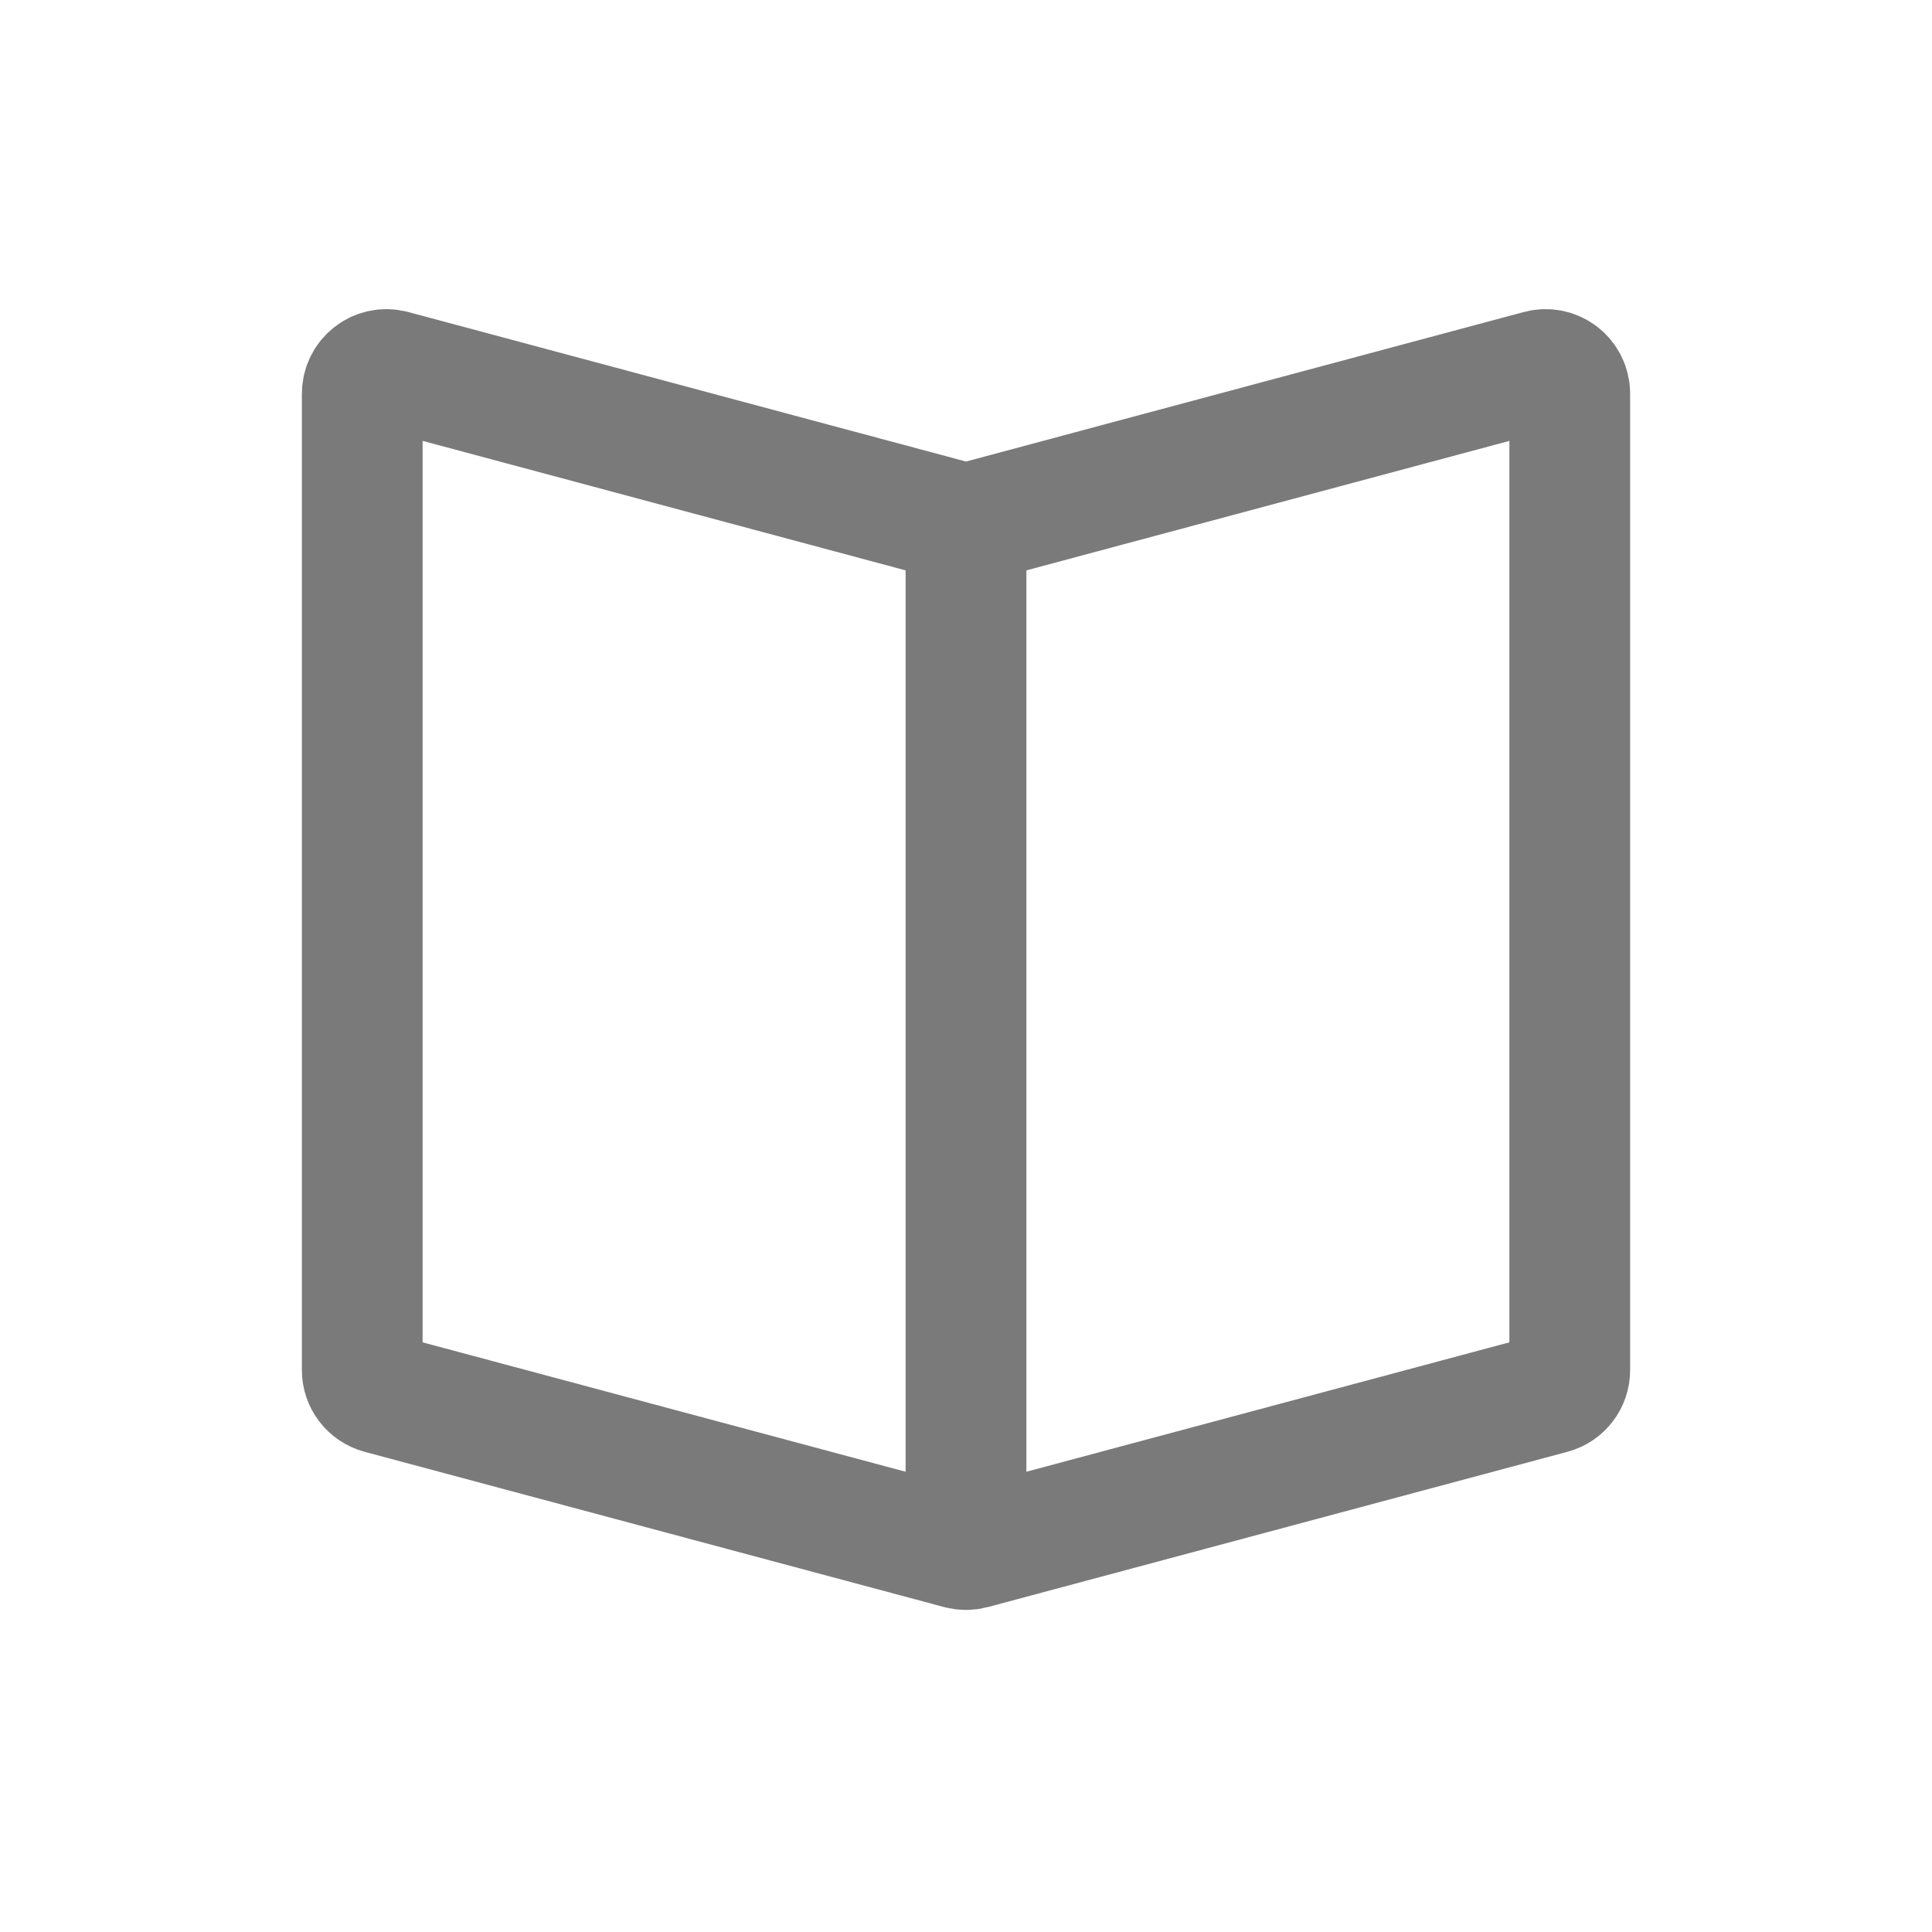
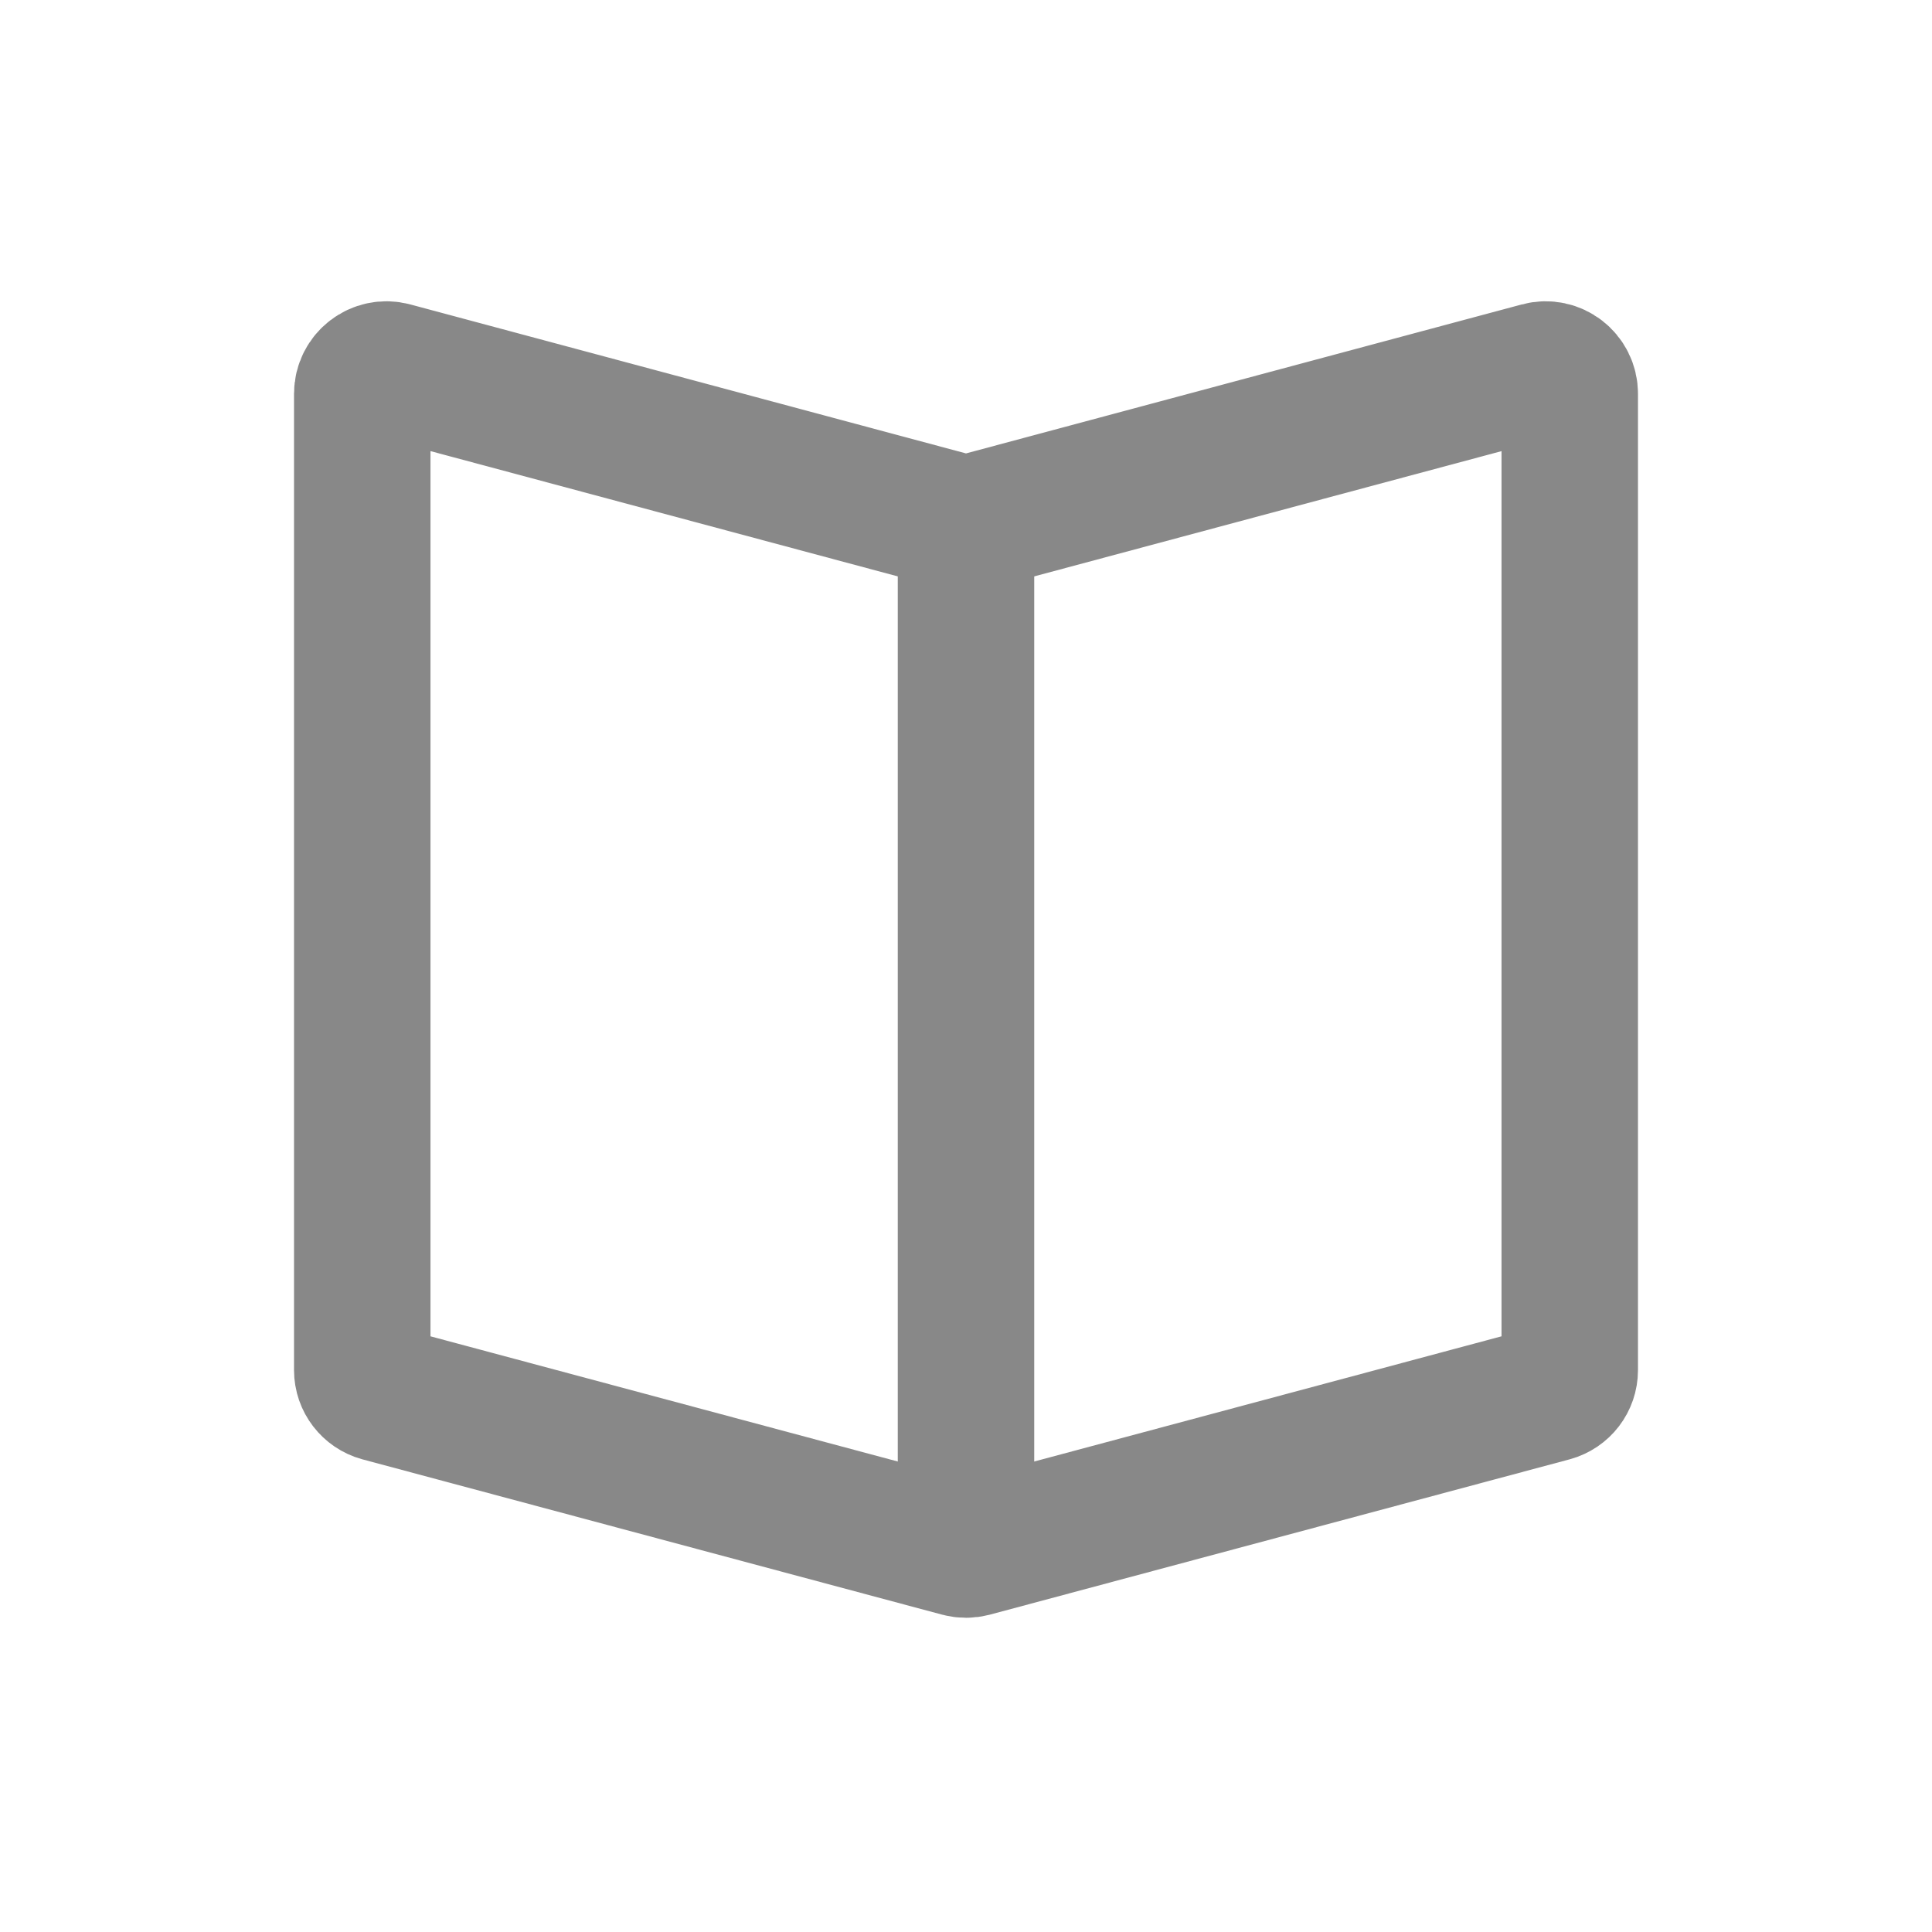
<svg xmlns="http://www.w3.org/2000/svg" width="16" height="16" viewBox="0 0 16 16" fill="none">
-   <path d="M7.948 4.326L3.252 3.067C3.125 3.033 3 3.129 3 3.261V11.347C3 11.437 3.061 11.516 3.148 11.54L7.948 12.826C7.982 12.835 8.018 12.835 8.052 12.826L12.852 11.54C12.94 11.516 13 11.437 13 11.347V3.261C13 3.129 12.876 3.033 12.749 3.067L8.052 4.326C8.018 4.335 7.982 4.335 7.948 4.326Z" stroke="#7A7A7A" />
-   <path d="M8 4.5V12.5" stroke="#7A7A7A" />
+   <path d="M7.948 4.326L3.252 3.067C3.125 3.033 3 3.129 3 3.261V11.347C3 11.437 3.061 11.516 3.148 11.54L7.948 12.826C7.982 12.835 8.018 12.835 8.052 12.826L12.852 11.54C12.94 11.516 13 11.437 13 11.347V3.261C13 3.129 12.876 3.033 12.749 3.067L8.052 4.326C8.018 4.335 7.982 4.335 7.948 4.326Z" stroke="#888888" stroke-width="1.13" />
+   <path d="M8 4.5V12.5" stroke="#888888" stroke-width="1.13" />
</svg>
